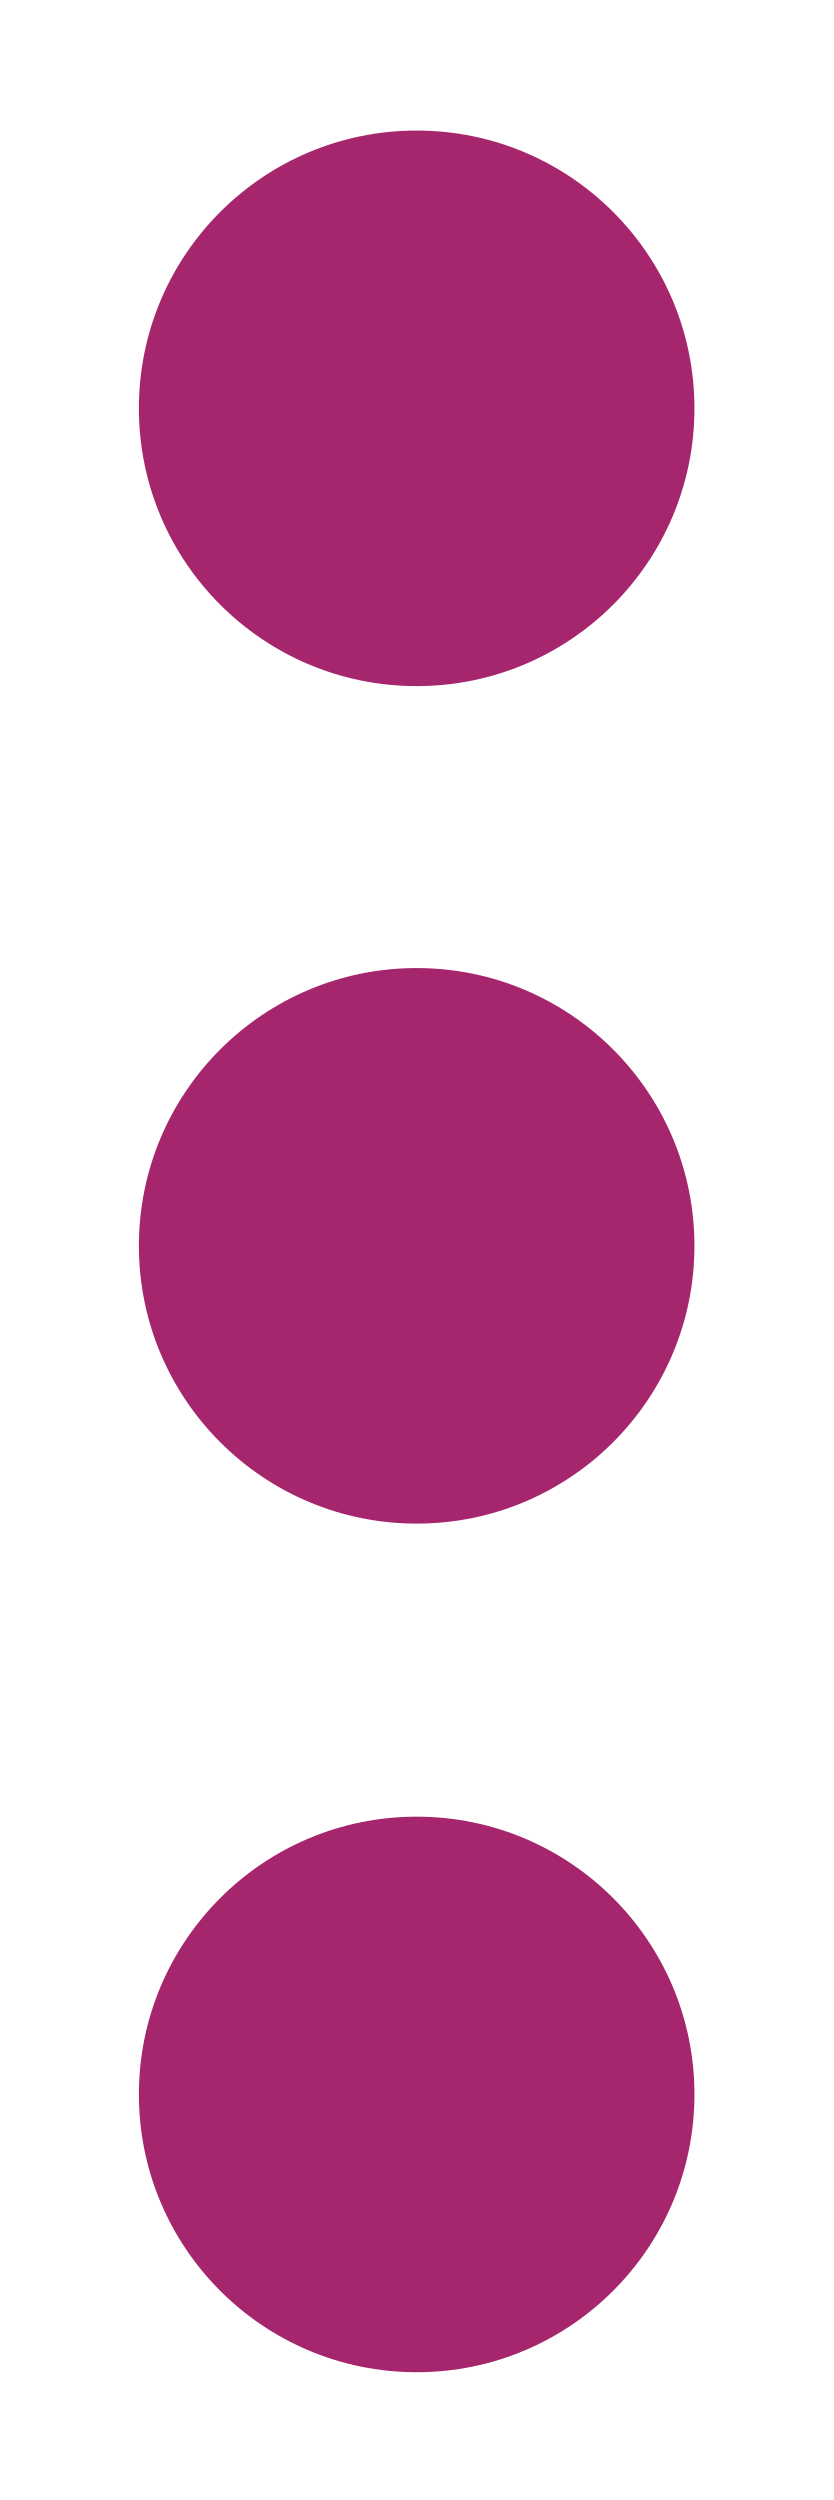
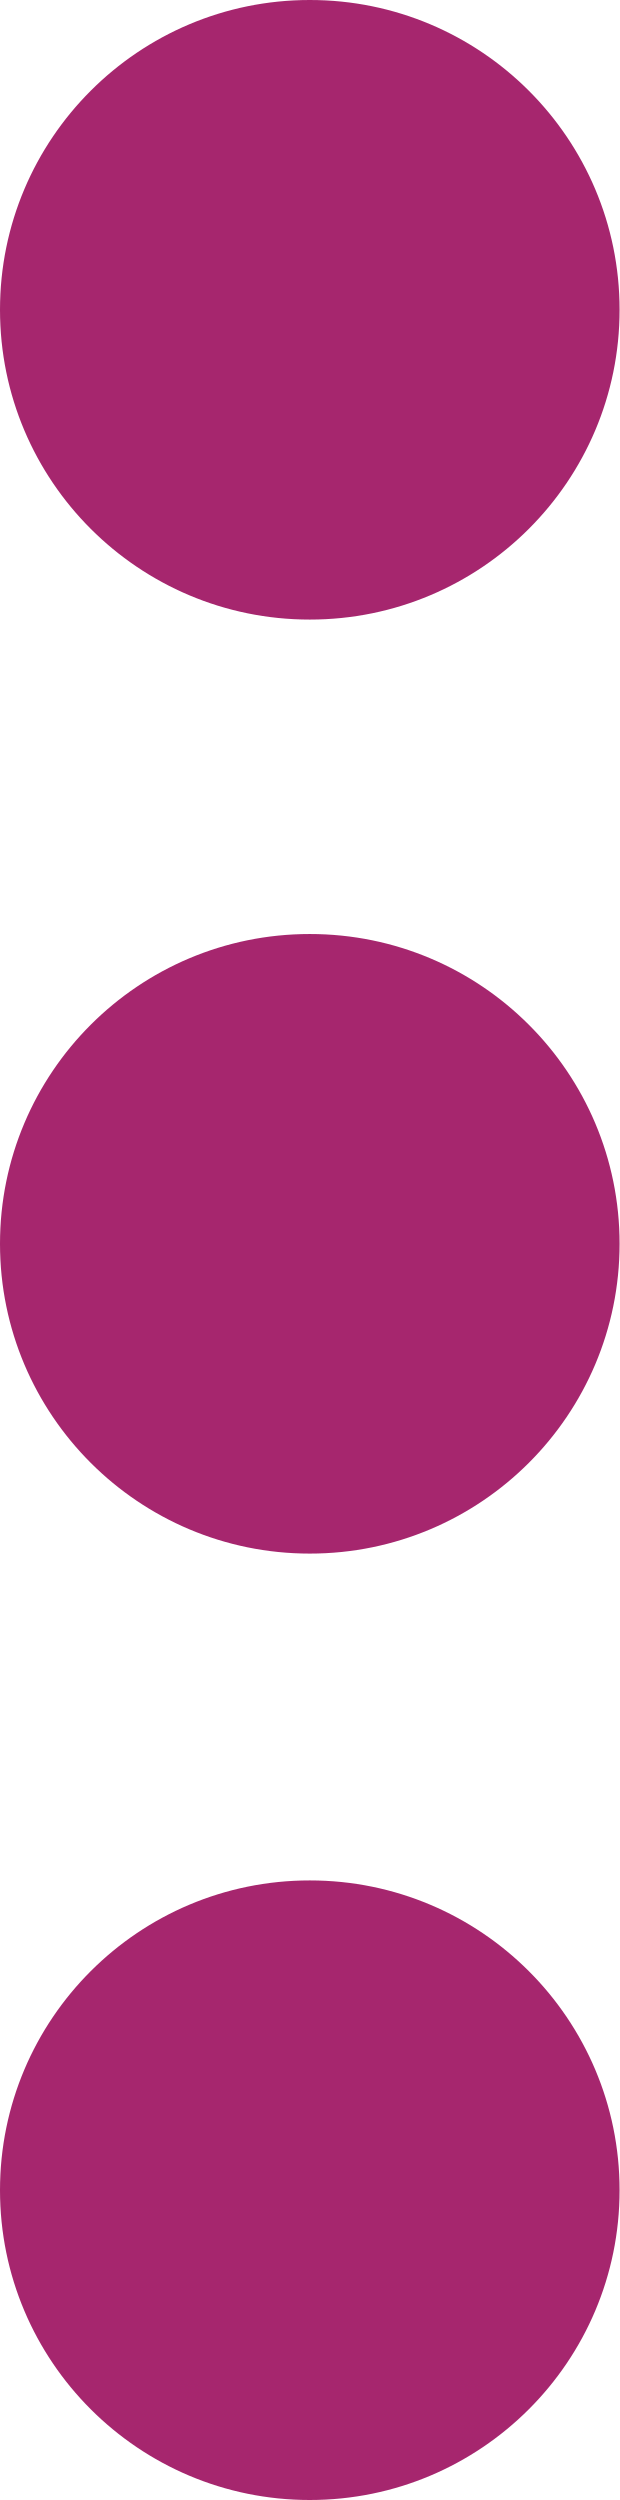
- <svg xmlns="http://www.w3.org/2000/svg" id="Layer_1" data-name="Layer 1" viewBox="0 0 6 18">
+ <svg xmlns="http://www.w3.org/2000/svg" viewBox="0 0 4 16.14">
  <defs>
-     <style>.cls-1,.cls-2,.cls-4{fill:#f9f9f9;}.cls-1{clip-rule:evenodd;}.cls-2{fill-rule:evenodd;}.cls-3{clip-path:url(#clip-path);}.cls-5{fill:none;stroke:#174e56;stroke-miterlimit:10;stroke-width:0.25px;}.cls-6{fill:#a6266e;}</style>
-     <clipPath id="clip-path">
-       <path class="cls-1" d="M-394.16,415.86h13.9v-2h-13.9Zm0-3h13.9v-2h-13.9Zm0-3h13.9v-2h-13.9Zm-1.1-5.63v12.8h16v-12.8Z" />
-     </clipPath>
+     <style>
+       .cls-1 {
+         fill: #a6266e;
+       }
+     </style>
  </defs>
-   <path class="cls-2" d="M-394.16,415.86h13.9v-2h-13.9Zm0-3h13.9v-2h-13.9Zm0-3h13.9v-2h-13.9Zm-1.1-5.63v12.8h16v-12.8Z" />
-   <g class="cls-3">
-     <rect class="cls-4" x="-744.06" y="-28.51" width="1024" height="680" />
-     <rect class="cls-5" x="-744.06" y="-28.51" width="1024" height="680" />
+   <g id="Layer_2" data-name="Layer 2">
+     <g id="Layer_1-2" data-name="Layer 1">
+       <circle class="cls-1" cx="2" cy="2" r="2" />
+       <circle class="cls-1" cx="2" cy="8.03" r="2" />
+       <circle class="cls-1" cx="2" cy="14.14" r="2" />
+     </g>
  </g>
-   <circle class="cls-6" cx="3" cy="2.94" r="2" />
-   <circle class="cls-6" cx="3" cy="8.97" r="2" />
-   <circle class="cls-6" cx="3" cy="15.08" r="2" />
</svg>
